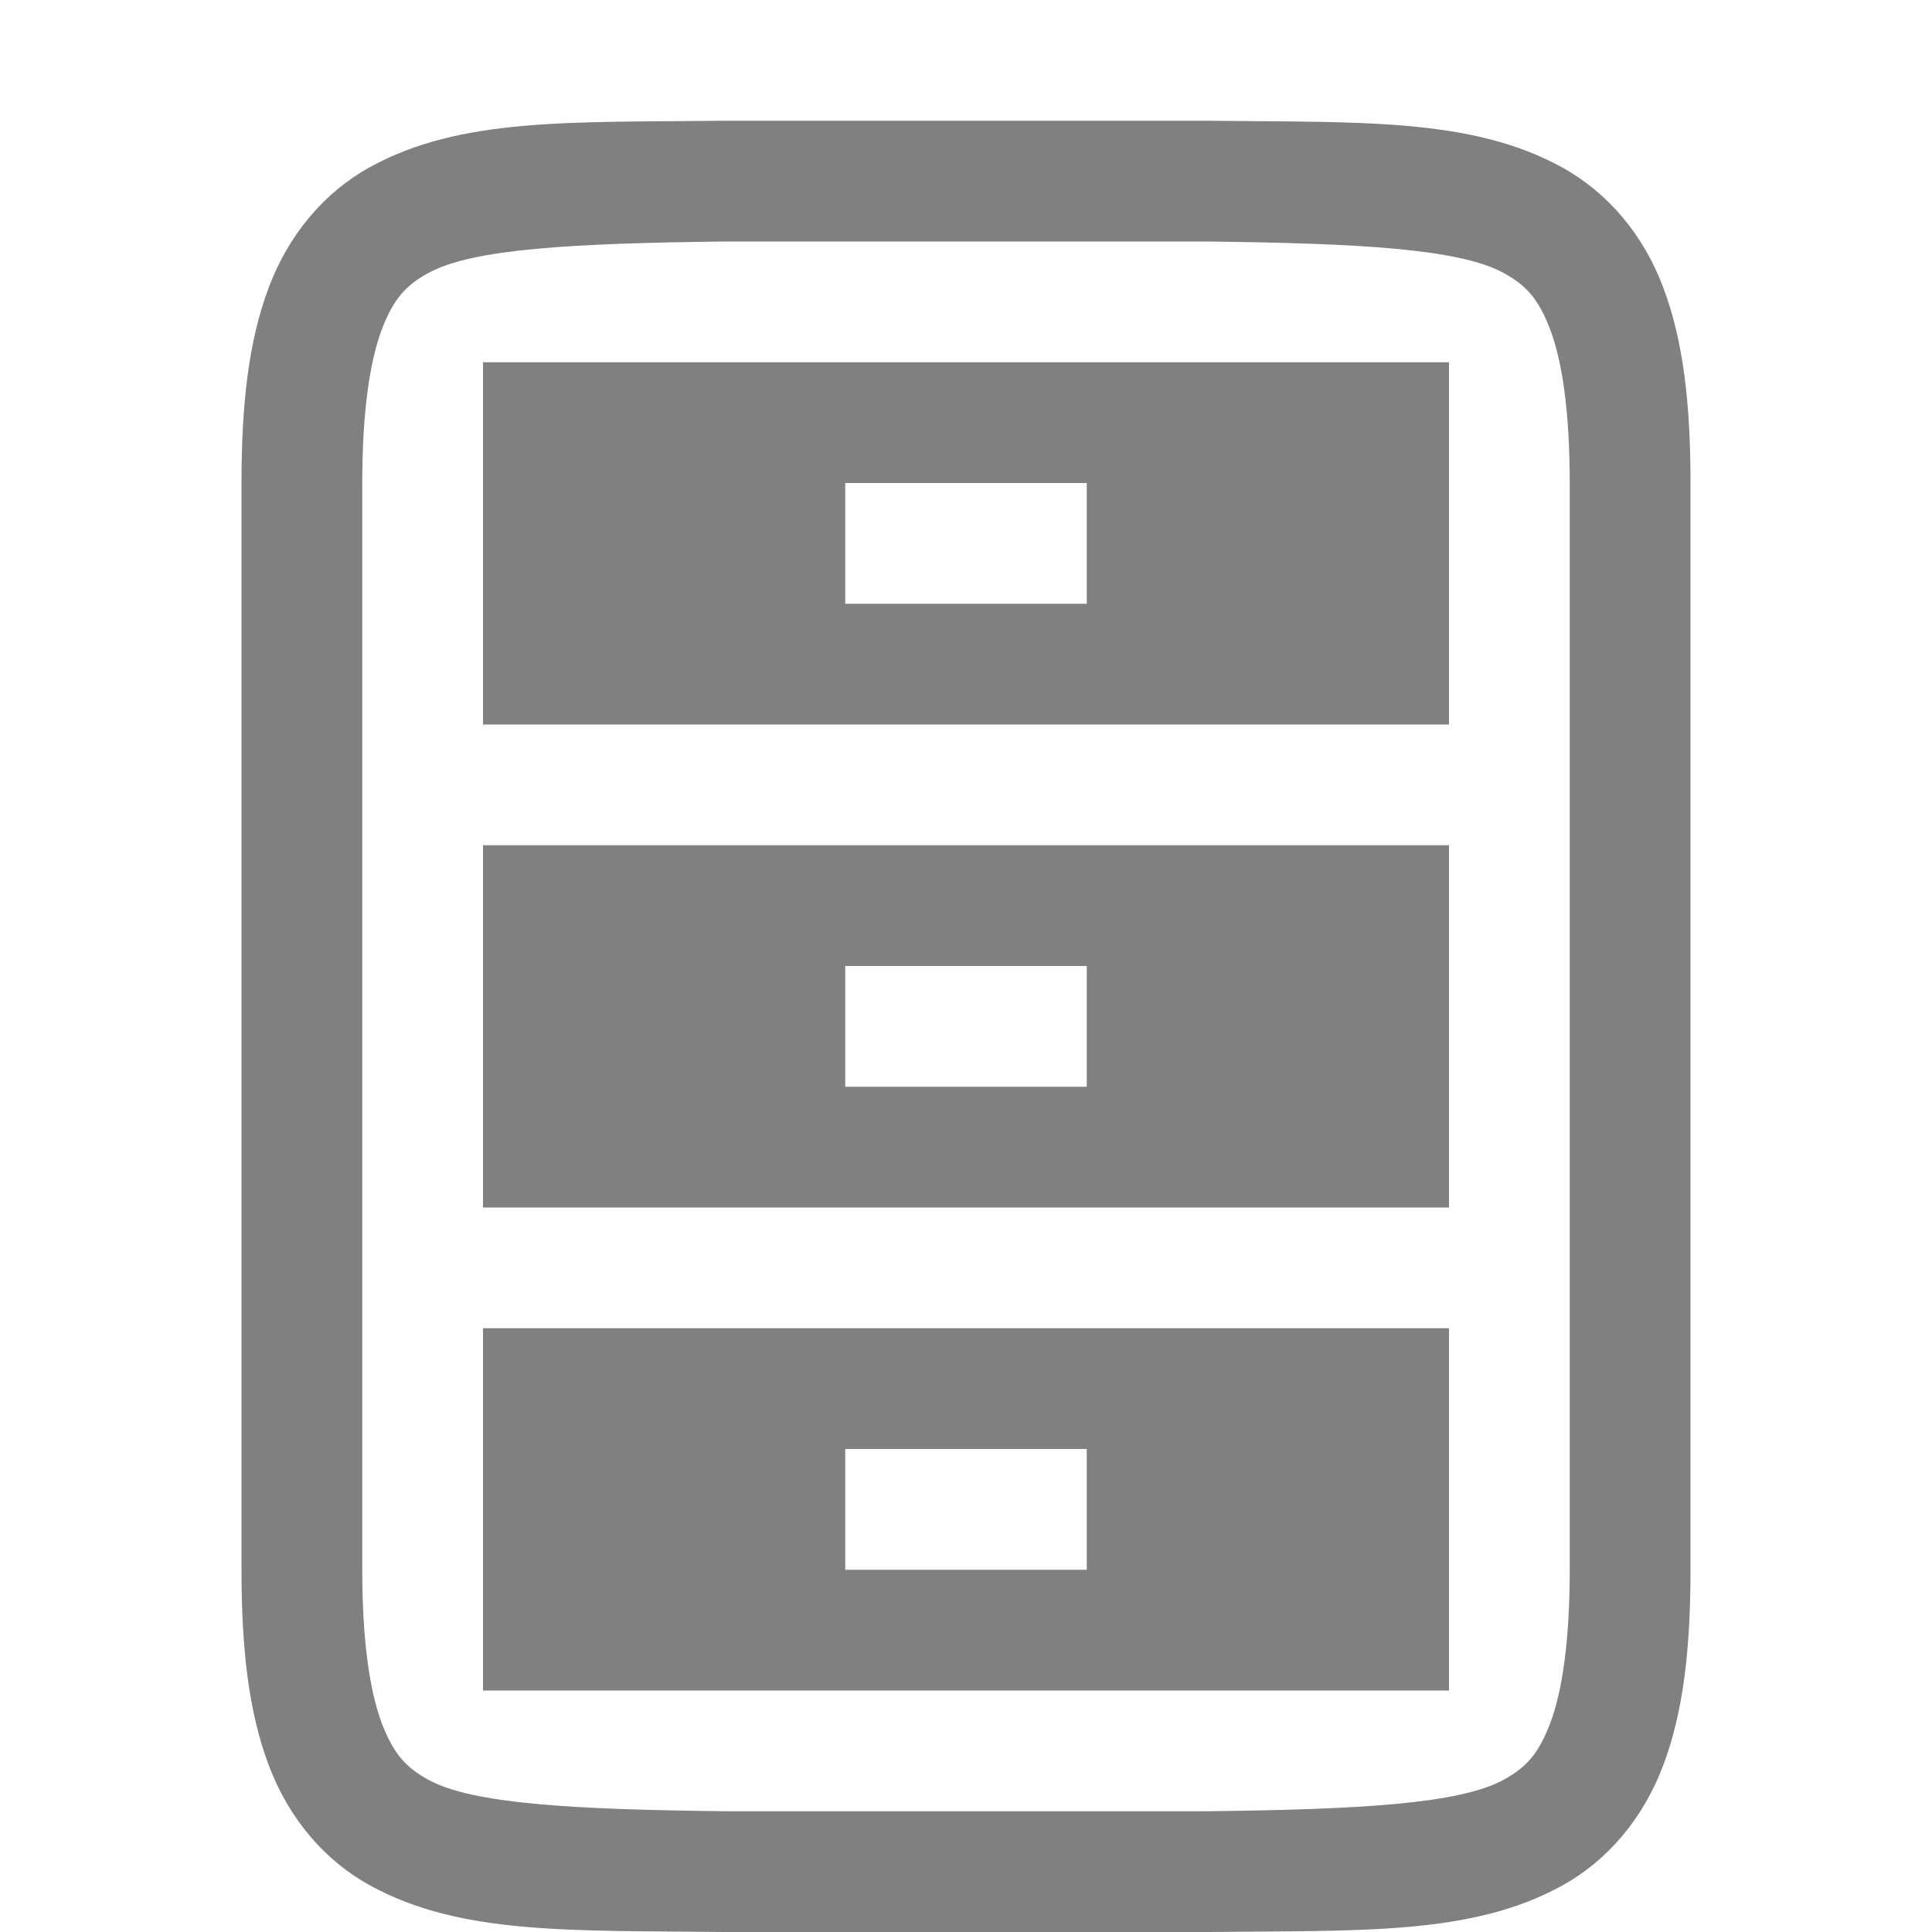
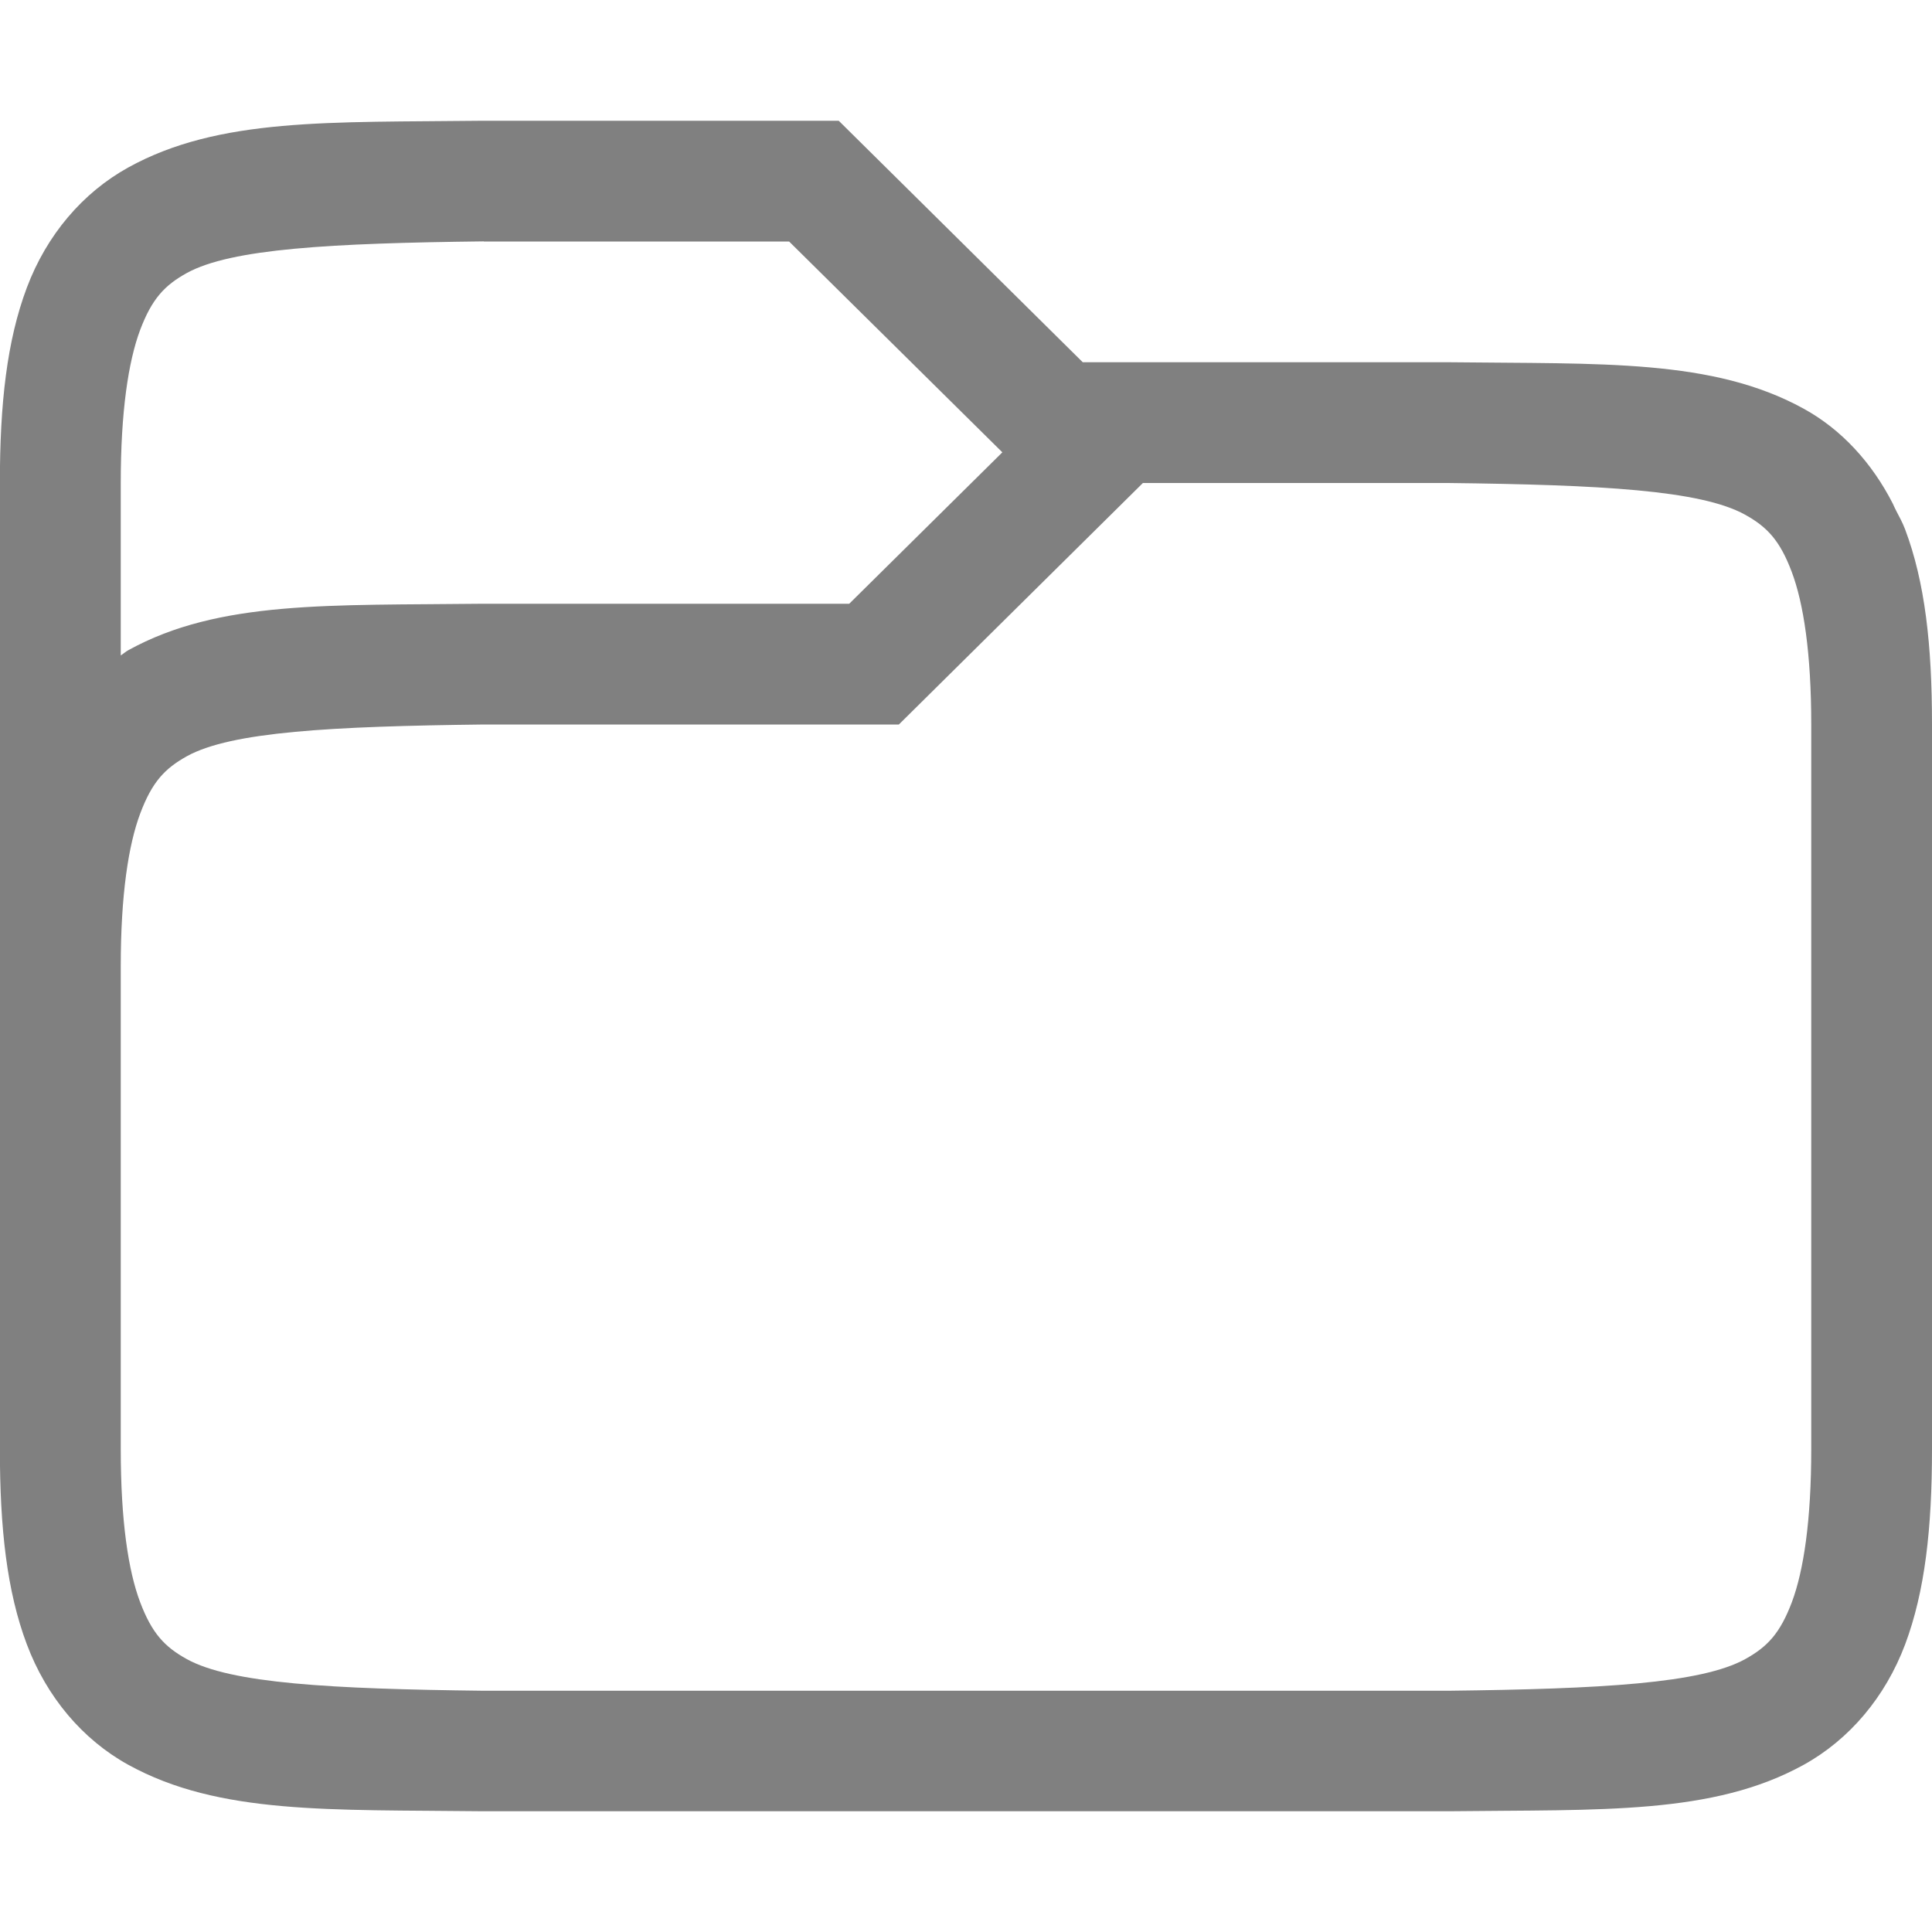
<svg xmlns="http://www.w3.org/2000/svg" xmlns:ns1="http://www.openswatchbook.org/uri/2009/osb" height="16" id="svg7384" version="1.1" width="16">
  <defs id="defs7386">
    <linearGradient id="linearGradient5606" ns1:paint="solid">
      <stop id="stop5608" offset="0" style="stop-color:#000000;stop-opacity:1;" />
    </linearGradient>
    <linearGradient id="linearGradient4526" ns1:paint="solid">
      <stop id="stop4528" offset="0" style="stop-color:#ffffff;stop-opacity:1;" />
    </linearGradient>
    <linearGradient id="linearGradient3600-4" ns1:paint="gradient">
      <stop id="stop3602-7" offset="0" style="stop-color:#f4f4f4;stop-opacity:1" />
      <stop id="stop3604-6" offset="1" style="stop-color:#dbdbdb;stop-opacity:1" />
    </linearGradient>
  </defs>
  <g id="layer9" label="status" style="display:inline" transform="translate(-733.0002,207)" />
  <g id="layer2" style="display:inline" transform="translate(-492,-160)" />
  <g id="layer4" style="display:inline" transform="translate(-492,-160)" />
  <g id="g1812" style="display:inline" transform="translate(-492,-160)" />
  <g id="g6217" style="display:inline" transform="translate(-492,-160)" />
  <g id="layer3" style="display:inline" transform="translate(-492,-160)" />
+   <g id="g1833" style="display:inline" transform="translate(-492,-160)">
+     <path d="m 495.994,161 c -1.258,0.015 -2.179,-0.029 -2.932,0.387 -0.376,0.208 -0.675,0.557 -0.84,0.996 -0.165,0.439 -0.223,0.96 -0.223,1.617 v 8 c 0,0.658 0.058,1.179 0.223,1.617 0.165,0.439 0.463,0.79 0.84,0.998 0.753,0.415 1.673,0.37 2.932,0.385 h 0.006 8 0.006 c 1.258,-0.015 2.179,0.031 2.932,-0.385 0.376,-0.208 0.675,-0.559 0.84,-0.998 0.164,-0.439 0.222,-0.96 0.222,-1.617 v -3 -3 c 0,-0.658 -0.058,-1.179 -0.223,-1.617 -0.021,-0.055 -0.048,-0.104 -0.074,-0.154 -0.01,-0.018 -0.018,-0.038 -0.027,-0.057 -0.173,-0.339 -0.425,-0.615 -0.738,-0.787 -0.753,-0.415 -1.674,-0.37 -2.932,-0.385 h -0.006 -3.033 l -2.021,-2 h -2.949 z m 0.012,1 h 2.529 l 1.766,1.746 L 499.033,165 h -3.033 -0.006 c -1.258,0.015 -2.179,-0.031 -2.932,0.385 -0.022,0.012 -0.041,0.03 -0.062,0.043 V 164 c 0,-0.592 0.063,-1.006 0.16,-1.266 0.098,-0.26 0.203,-0.371 0.387,-0.473 0.367,-0.202 1.195,-0.247 2.459,-0.262 z m 5.459,2 h 2.527 c 1.264,0.015 2.092,0.059 2.459,0.262 0.183,0.101 0.289,0.213 0.387,0.473 0.098,0.26 0.162,0.673 0.162,1.266 v 3 3 c 0,0.592 -0.063,1.006 -0.16,1.266 -0.098,0.26 -0.203,0.371 -0.387,0.473 -0.366,0.202 -1.193,0.247 -2.453,0.262 h -0.006 -7.994 c -1.26,-0.015 -2.087,-0.06 -2.453,-0.262 -0.183,-0.101 -0.289,-0.213 -0.387,-0.473 -0.098,-0.26 -0.16,-0.673 -0.16,-1.266 v -4 c 0,-0.592 0.064,-1.006 0.162,-1.266 0.098,-0.26 0.203,-0.371 0.387,-0.473 0.367,-0.202 1.195,-0.247 2.459,-0.262 h 3.436 z" id="path1829" style="color:#000000;font-style:normal;font-variant:normal;font-weight:normal;font-stretch:normal;font-size:medium;line-height:normal;font-family:sans-serif;font-variant-ligatures:none;font-variant-position:normal;font-variant-caps:normal;font-variant-numeric:normal;font-variant-alternates:normal;font-feature-settings:normal;text-indent:0;text-align:start;text-decoration:none;text-decoration-line:none;text-decoration-style:solid;text-decoration-color:#000000;letter-spacing:normal;word-spacing:normal;text-transform:none;writing-mode:lr-tb;direction:ltr;baseline-shift:baseline;text-anchor:start;white-space:normal;shape-padding:0;clip-rule:nonzero;display:inline;overflow:visible;visibility:visible;opacity:1;isolation:auto;mix-blend-mode:normal;color-interpolation:sRGB;color-interpolation-filters:linearRGB;solid-color:#000000;solid-opacity:1;fill:#808080;fill-opacity:1;fill-rule:nonzero;stroke:none;stroke-width:4;stroke-linecap:butt;stroke-linejoin:miter;stroke-miterlimit:4;stroke-dasharray:none;stroke-dashoffset:0;stroke-opacity:1;marker:none;color-rendering:auto;image-rendering:auto;shape-rendering:auto;text-rendering:auto;enable-background:accumulate" />
+   </g>
  <g id="layer1" style="display:inline" transform="translate(-492,-160)" />
-   <path style="color:#000000;font-style:normal;font-variant:normal;font-weight:normal;font-stretch:normal;font-size:medium;line-height:normal;font-family:sans-serif;font-variant-ligatures:normal;font-variant-position:normal;font-variant-caps:normal;font-variant-numeric:normal;font-variant-alternates:normal;font-feature-settings:normal;text-indent:0;text-align:start;text-decoration:none;text-decoration-line:none;text-decoration-style:solid;text-decoration-color:#000000;letter-spacing:normal;word-spacing:normal;text-transform:none;writing-mode:lr-tb;direction:ltr;text-orientation:mixed;dominant-baseline:auto;baseline-shift:baseline;text-anchor:start;white-space:normal;shape-padding:0;clip-rule:nonzero;display:inline;overflow:visible;visibility:visible;opacity:1;isolation:auto;mix-blend-mode:normal;color-interpolation:sRGB;color-interpolation-filters:linearRGB;solid-color:#000000;solid-opacity:1;vector-effect:none;fill:#808080;fill-opacity:1;fill-rule:nonzero;stroke:none;stroke-width:1;stroke-linecap:butt;stroke-linejoin:miter;stroke-miterlimit:4;stroke-dasharray:none;stroke-dashoffset:0;stroke-opacity:1;marker:none;color-rendering:auto;image-rendering:auto;shape-rendering:auto;text-rendering:auto;enable-background:accumulate" d="M 5.994 1 C 4.736 1.015 3.815 0.969 3.062 1.385 C 2.686 1.592 2.389 1.944 2.225 2.383 C 2.06 2.821 2 3.342 2 4 L 2 13 C 2 13.658 2.06 14.179 2.225 14.617 C 2.389 15.056 2.686 15.406 3.062 15.613 C 3.815 16.028 4.736 15.985 5.994 16 L 5.996 16 L 10.002 16 L 10.006 16 C 11.264 15.985 12.185 16.031 12.938 15.615 C 13.314 15.408 13.611 15.056 13.775 14.617 C 13.94 14.179 14 13.658 14 13 L 14 4 C 14 3.342 13.94 2.821 13.775 2.383 C 13.611 1.944 13.314 1.594 12.938 1.387 C 12.185 0.972 11.264 1.015 10.006 1 L 10.004 1 L 5.998 1 L 5.994 1 z M 6 2 L 10 2 C 11.259 2.015 12.089 2.06 12.455 2.262 C 12.639 2.363 12.742 2.475 12.84 2.734 C 12.937 2.994 13 3.408 13 4 L 13 13 C 13 13.592 12.937 14.006 12.84 14.266 C 12.742 14.526 12.638 14.637 12.455 14.738 C 12.089 14.94 11.259 14.985 10 15 L 6.006 15 L 6 15 C 4.741 14.985 3.911 14.94 3.545 14.738 C 3.362 14.637 3.258 14.525 3.16 14.266 C 3.063 14.006 3 13.592 3 13 L 3 4 C 3 3.408 3.063 2.994 3.16 2.734 C 3.258 2.474 3.362 2.363 3.545 2.262 C 3.911 2.06 4.741 2.015 6 2 z M 4 3 L 4 6 L 12 6 L 12 3 L 4 3 z M 7 4 L 9 4 L 9 5 L 7 5 L 7 4 z M 4 7 L 4 10 L 12 10 L 12 7 L 4 7 z M 7 8 L 9 8 L 9 9 L 7 9 L 7 8 z M 4 11 L 4 14 L 12 14 L 12 11 L 4 11 z M 7 12 L 9 12 L 9 13 L 7 13 L 7 12 z " id="path2732-8-1-77" />
</svg>
